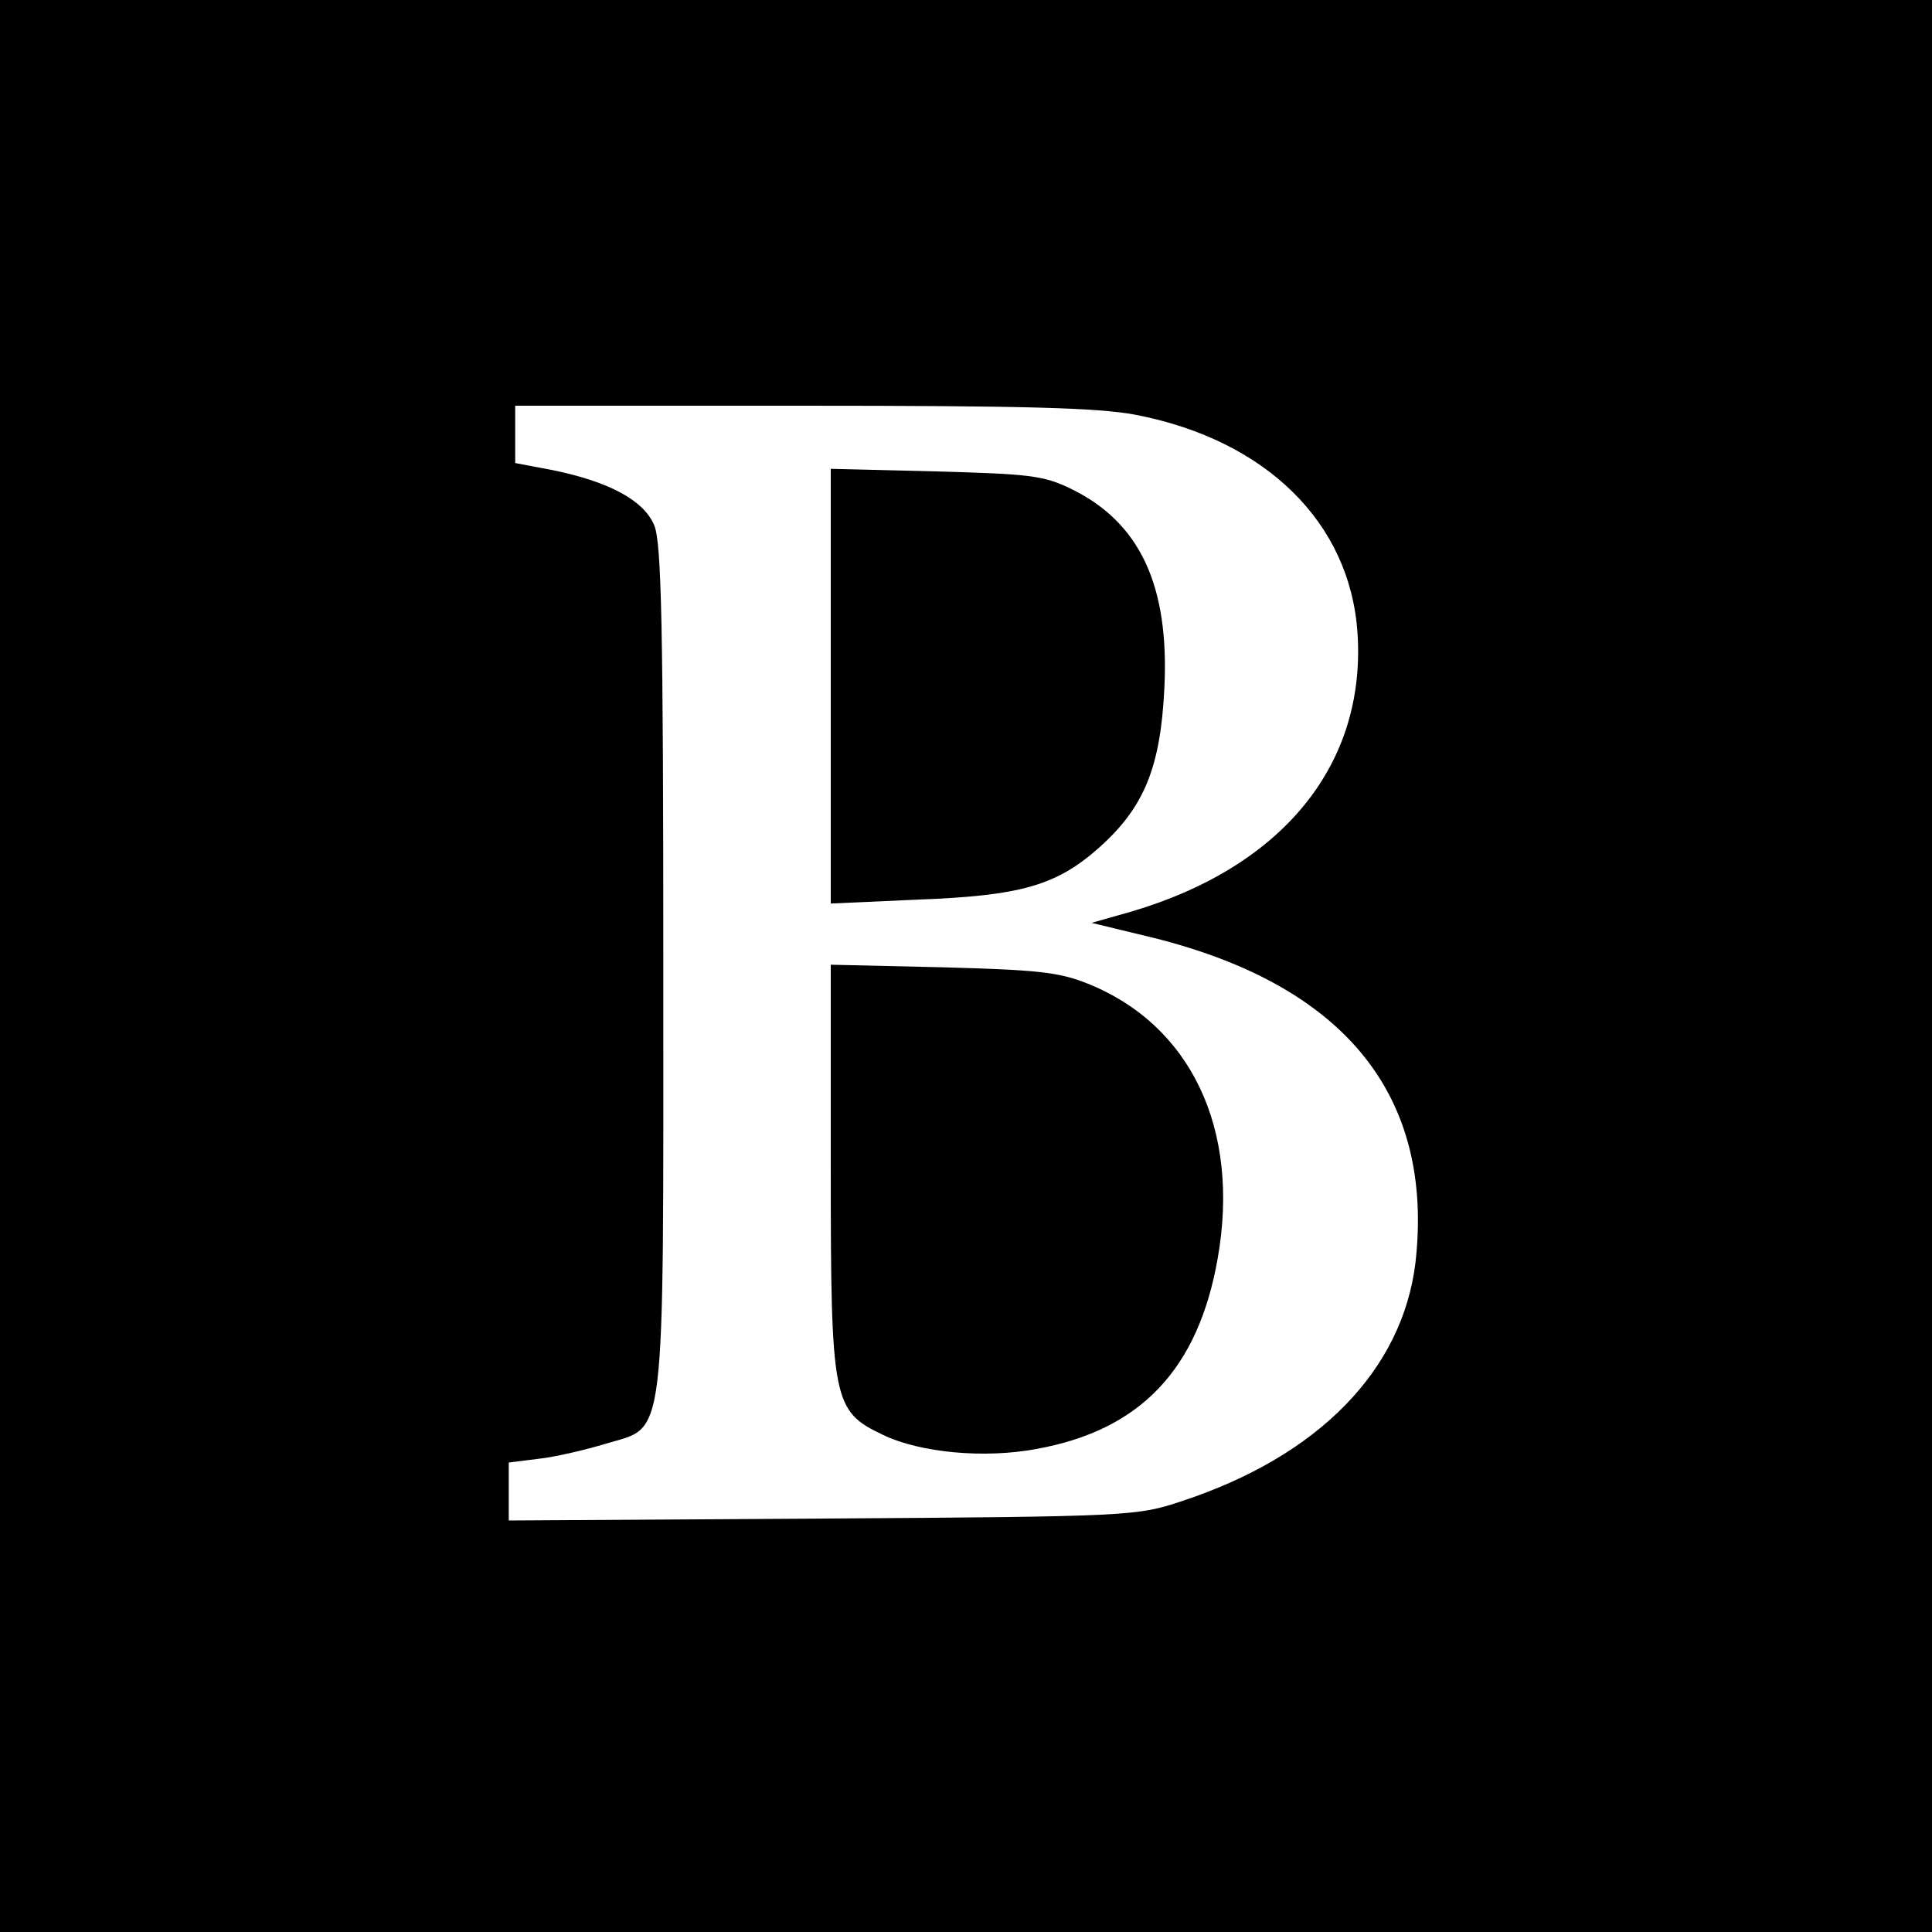
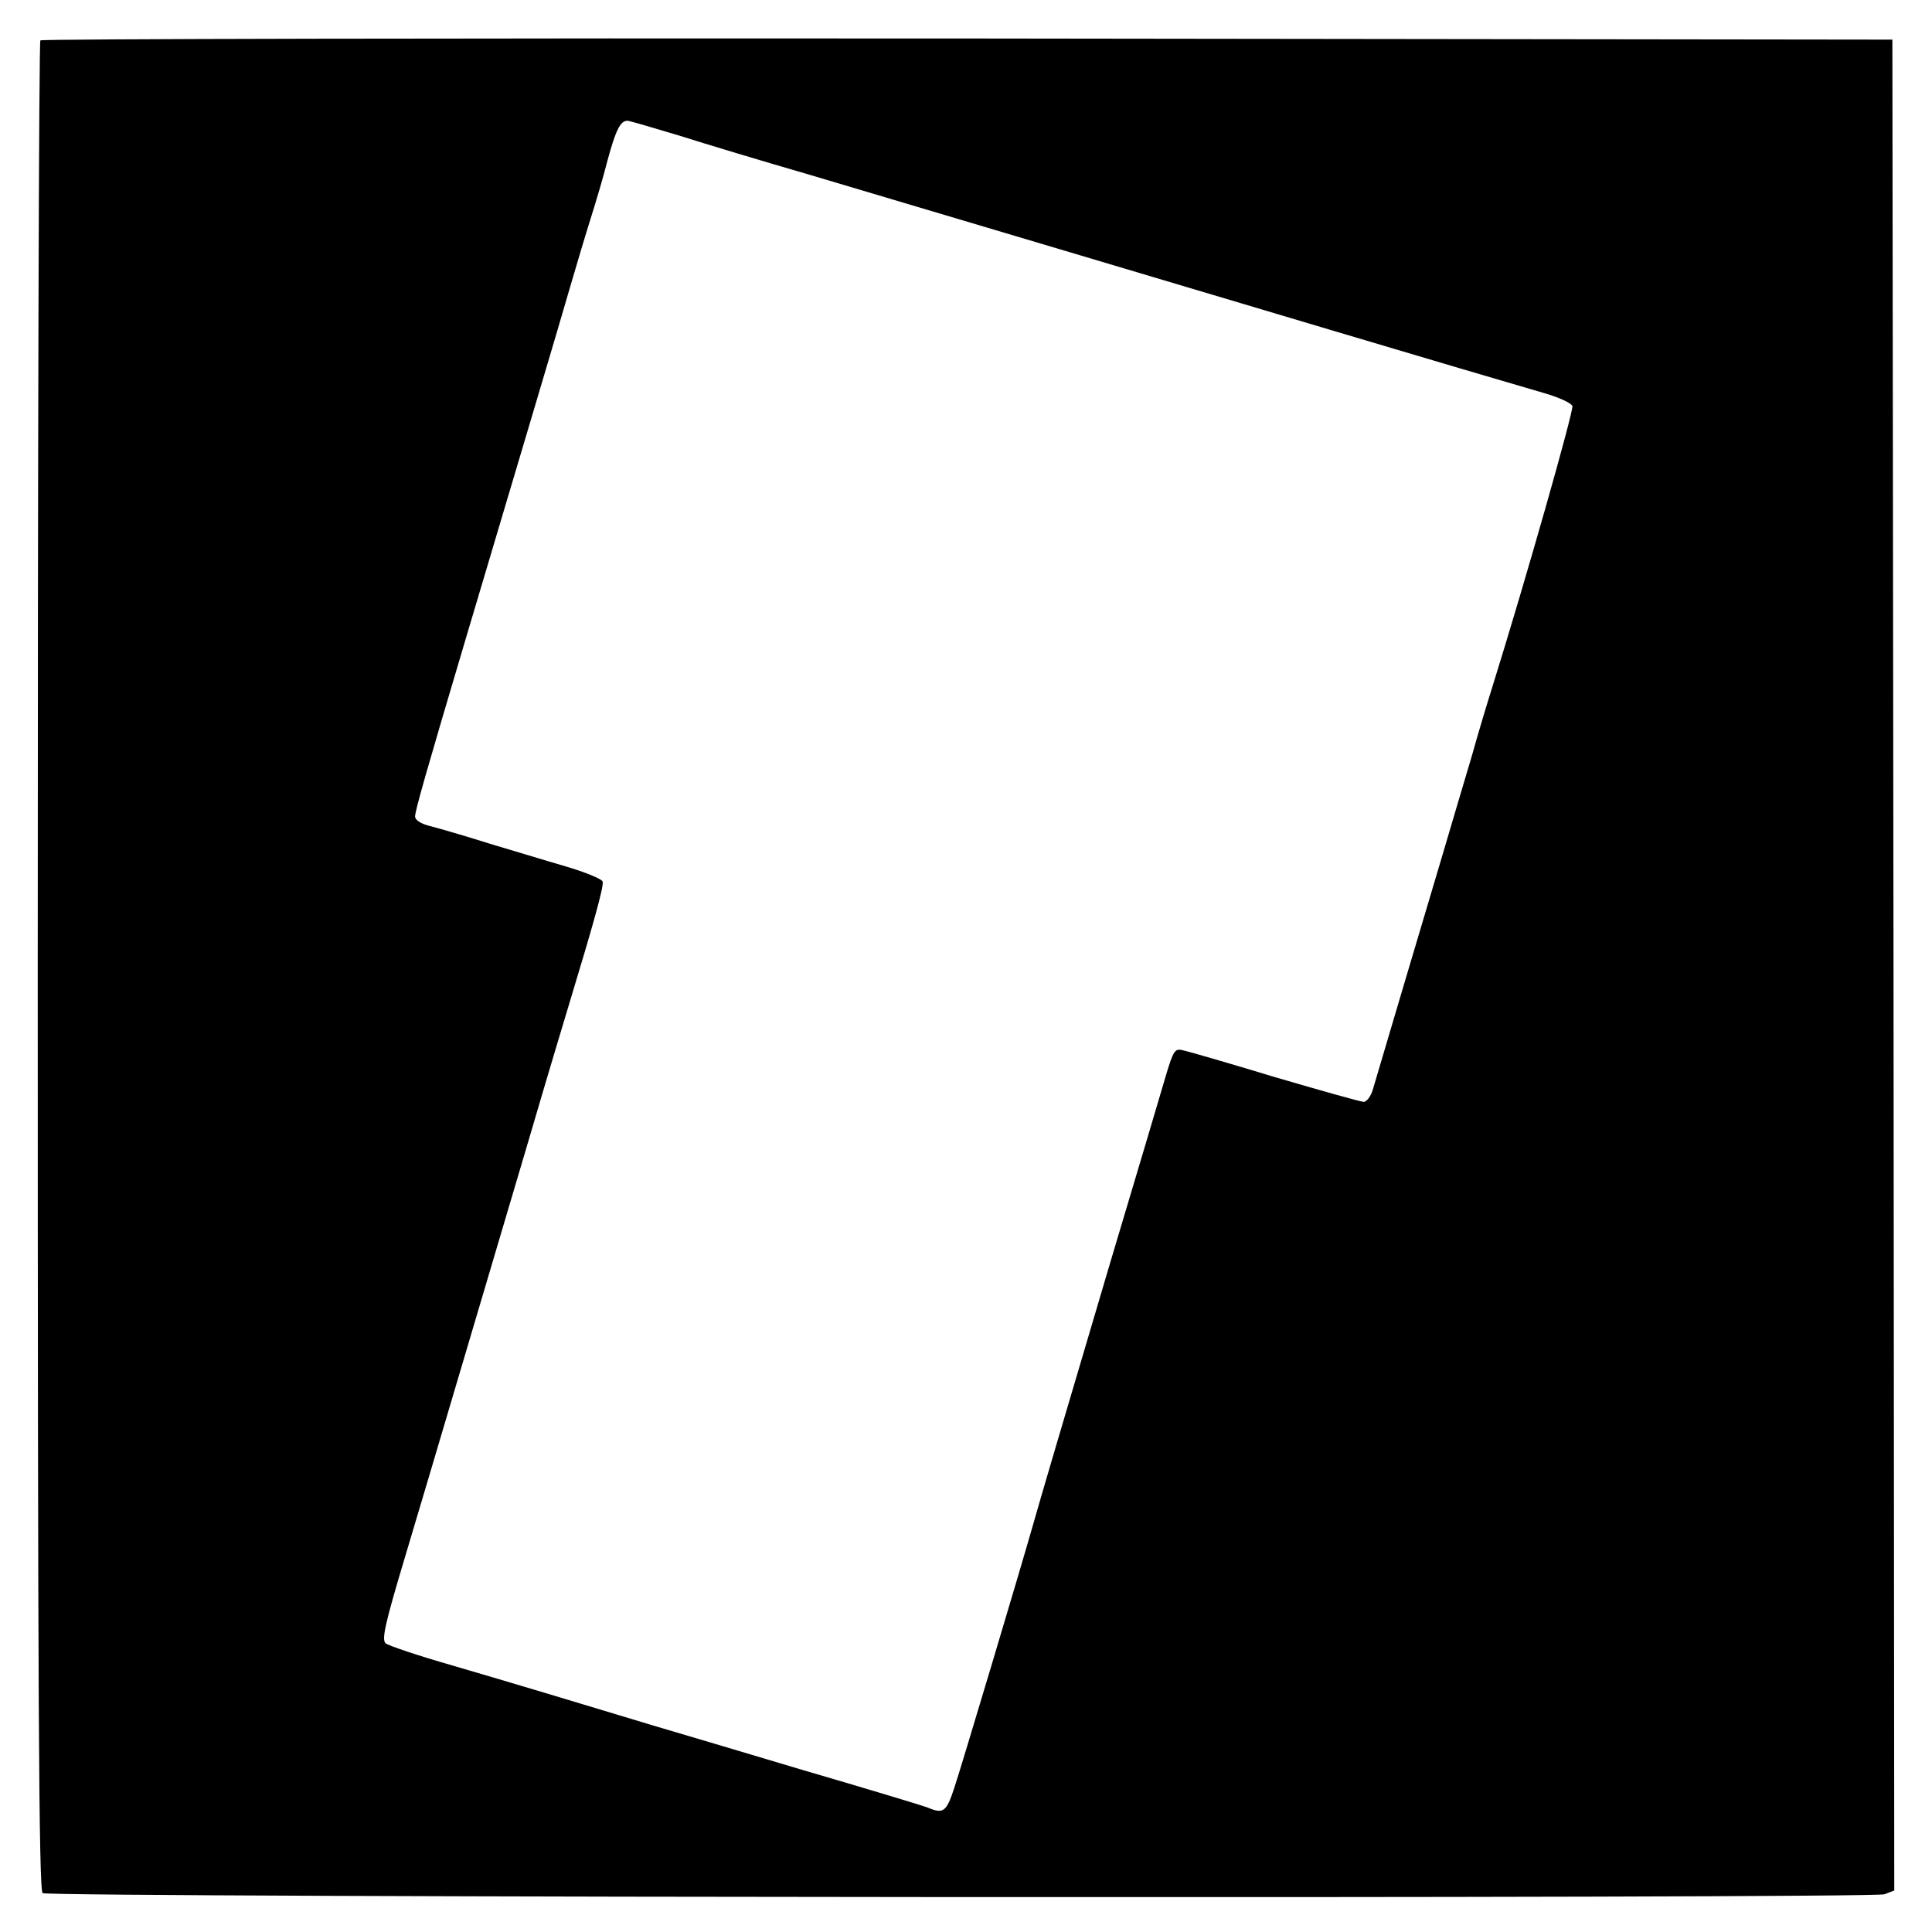
- <svg xmlns="http://www.w3.org/2000/svg" version="1.0" width="300pt" height="300pt" viewBox="0 0 300 300" preserveAspectRatio="xMidYMid meet">
-   <g transform="translate(0,300) scale(0.1,-0.1)" fill="#000000" stroke="none">
-     <path d="M0 1500 l0 -1500 1500 0 1500 0 0 1500 0 1500 -1500 0 -1500 0 0 -1500z m1763 856 c203 -39 334 -168 345 -340 13 -204 -117 -363 -353 -432 l-60 -17 95 -23 c298 -74 437 -245 408 -504 -20 -167 -150 -301 -363 -371 -69 -23 -79 -24 -557 -27 l-488 -3 0 45 0 45 48 6 c26 3 72 14 102 23 95 29 90 -16 90 740 0 534 -3 659 -14 686 -16 39 -70 68 -158 86 l-58 11 0 45 0 44 444 0 c344 0 461 -3 519 -14z" />
-     <path d="M1290 1935 l0 -338 133 6 c163 6 218 22 285 82 69 62 94 124 100 246 8 160 -38 258 -145 310 -43 21 -66 23 -210 27 l-163 4 0 -337z" />
-     <path d="M1290 1188 c0 -364 3 -379 81 -416 58 -28 158 -37 238 -22 162 29 252 124 282 297 35 200 -42 362 -203 426 -45 18 -80 21 -225 25 l-173 4 0 -314z" />
+ <svg xmlns="http://www.w3.org/2000/svg" version="1.0" width="512pt" height="512pt" viewBox="0 0 512 512" preserveAspectRatio="xMidYMid meet">
+   <g transform="translate(0,512) scale(0.1,-0.1)" fill="#000000" stroke="none">
+     <path d="M107 5013 c-4 -3 -7 -1108 -7 -2454 0 -1947 3 -2449 13 -2456 18 -12 4850 -15 4881 -3 l26 10 -2 2452 -3 2453 -2451 3 c-1348 1 -2454 -1 -2457 -5z m1692 -252 c69 -22 225 -69 346 -104 327 -97 1121 -334 1400 -417 88 -26 232 -69 320 -95 88 -26 191 -56 228 -67 38 -11 71 -26 74 -34 4 -11 -123 -459 -212 -744 -13 -41 -38 -124 -55 -185 -18 -60 -54 -182 -80 -270 -44 -147 -159 -535 -182 -613 -5 -17 -16 -32 -24 -32 -8 0 -114 30 -237 66 -122 37 -232 69 -244 71 -19 5 -24 -3 -42 -63 -11 -38 -77 -260 -147 -494 -130 -439 -187 -632 -209 -710 -31 -109 -187 -631 -206 -688 -21 -64 -29 -70 -71 -52 -13 5 -162 50 -333 100 -170 51 -346 103 -390 116 -188 57 -381 115 -535 160 -91 26 -171 53 -178 59 -11 10 -2 51 52 231 74 247 190 641 326 1099 50 171 100 337 110 370 64 211 91 308 87 319 -3 7 -47 25 -98 40 -52 15 -143 43 -204 61 -60 19 -129 39 -152 45 -27 6 -43 17 -43 26 0 15 26 107 141 494 150 504 241 809 270 910 17 58 41 139 54 180 13 41 34 111 45 155 22 81 34 105 53 105 5 0 66 -18 136 -39z" />
  </g>
</svg>
